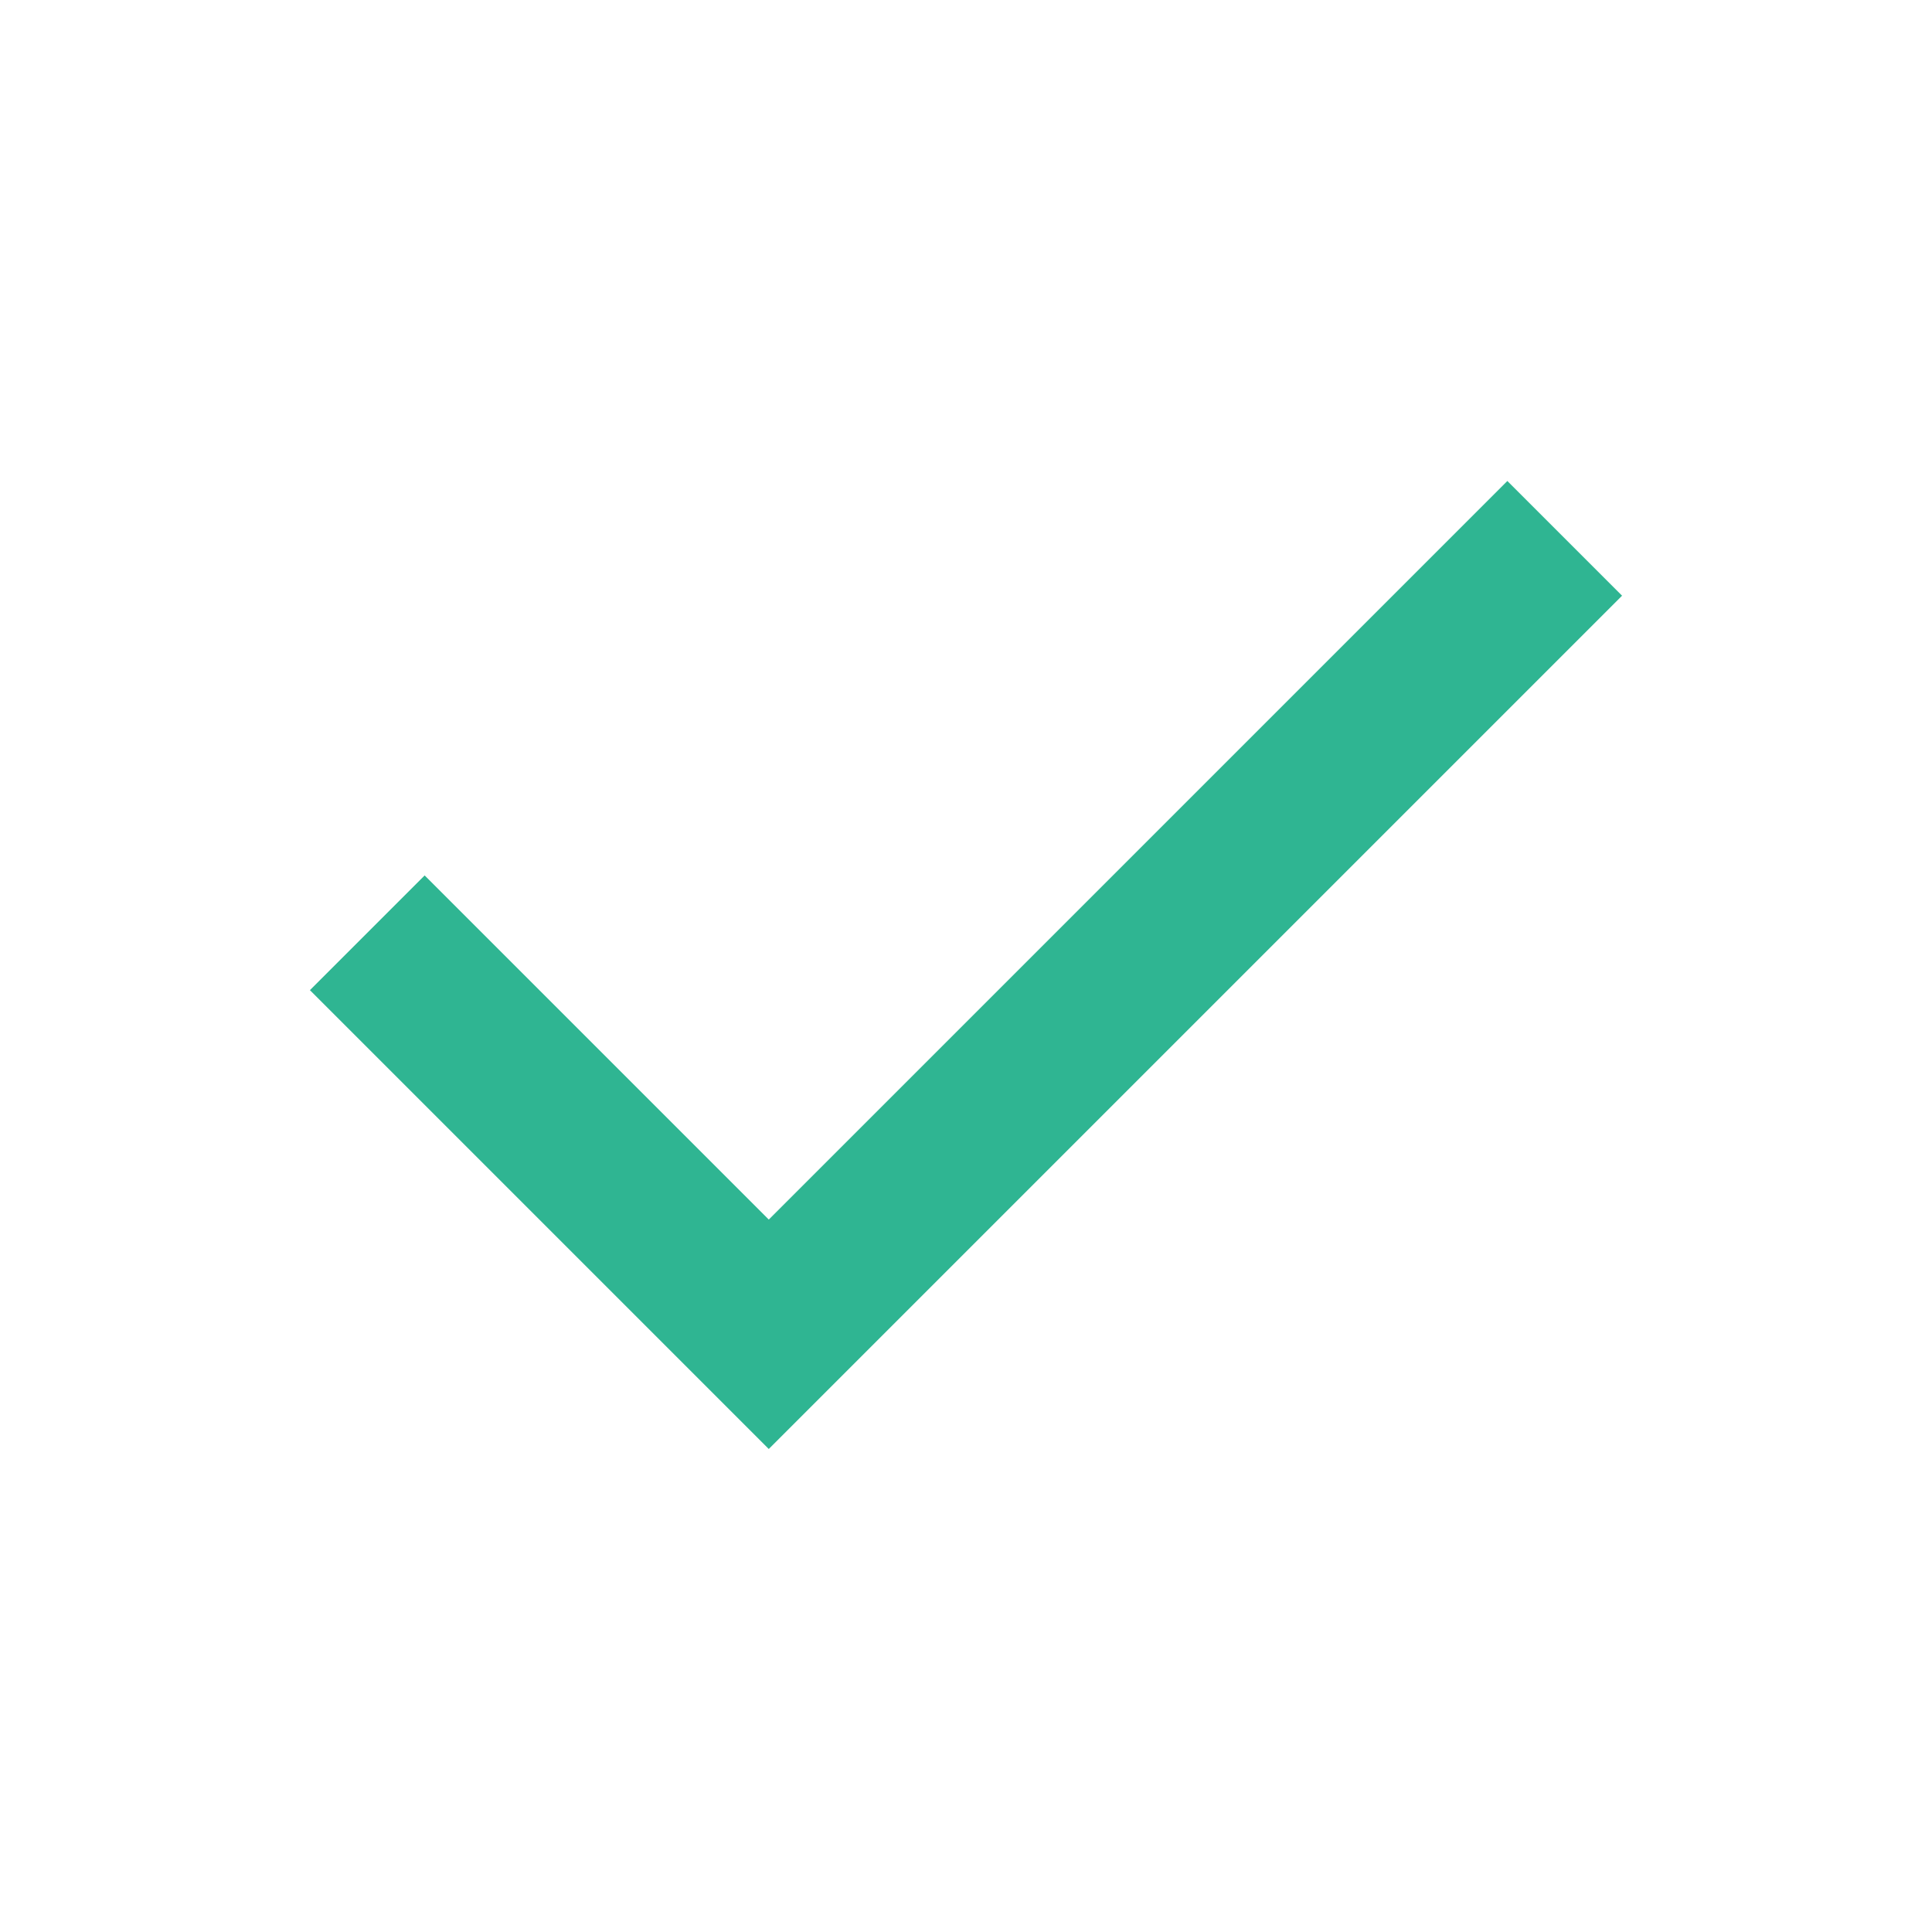
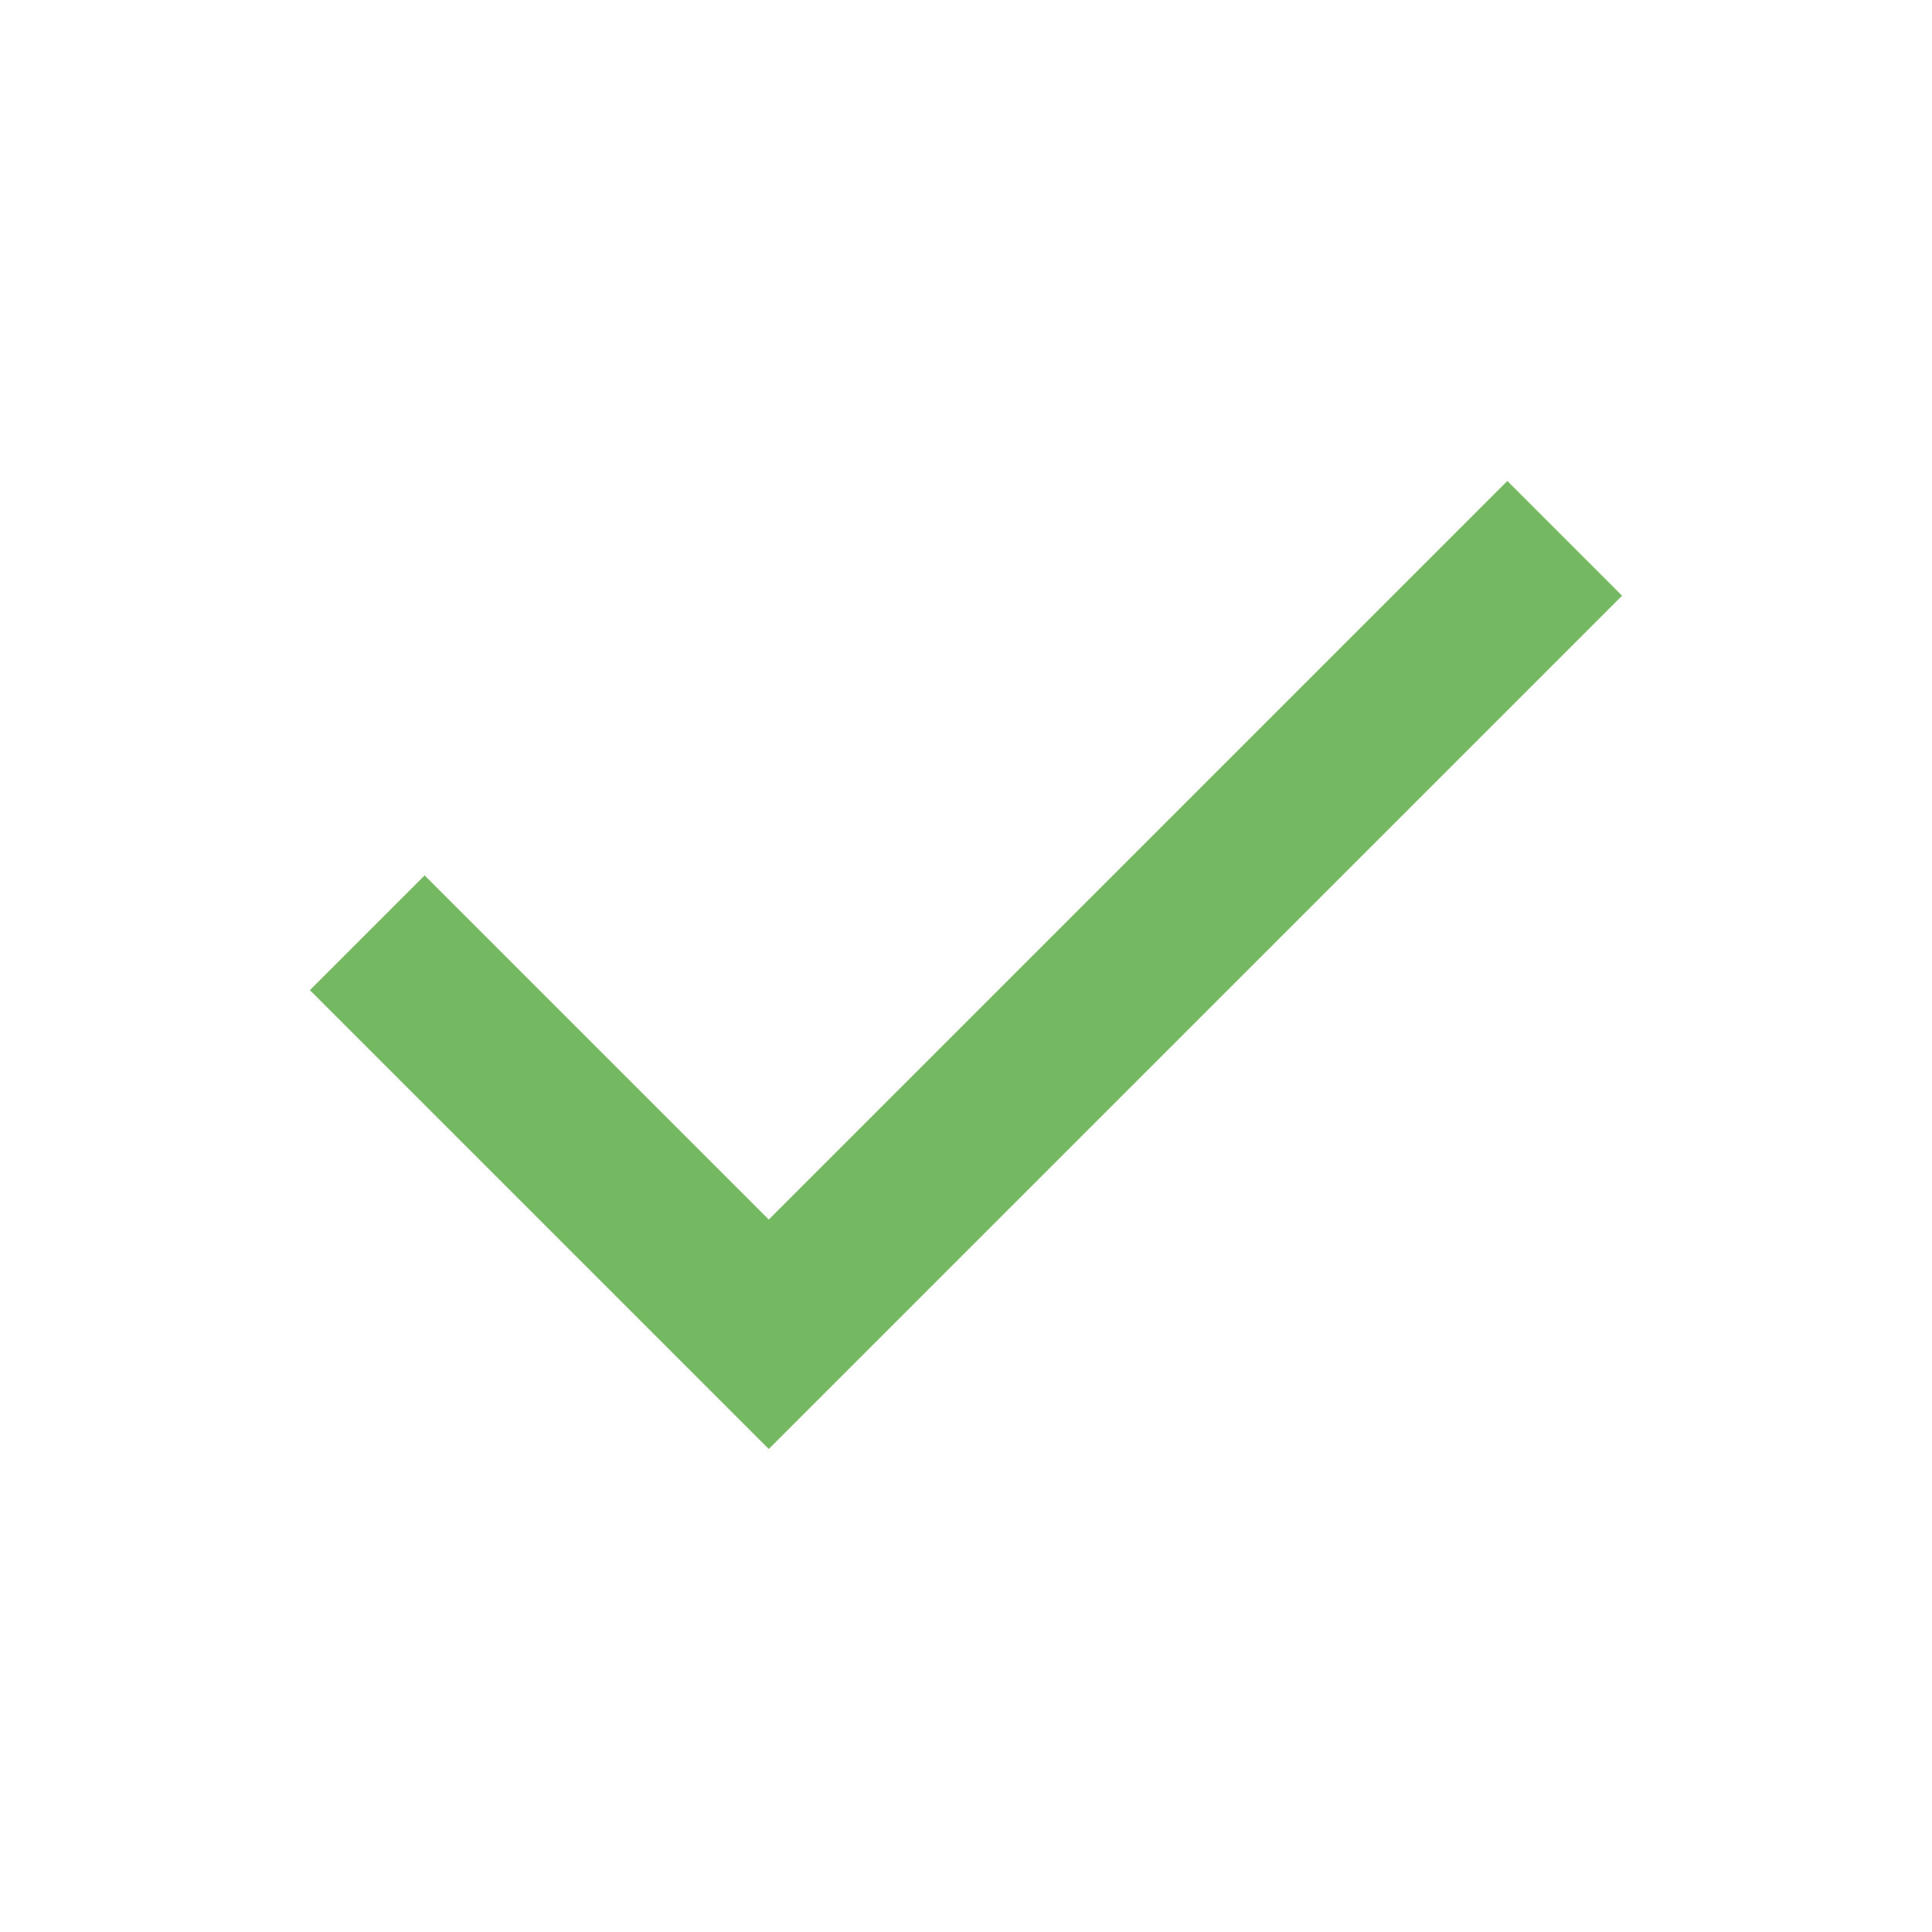
<svg xmlns="http://www.w3.org/2000/svg" width="24" height="24" viewBox="0 0 24 24" fill="none">
-   <path d="M9.55 18L3.85 12.3L5.275 10.875L9.55 15.15L18.725 5.975L20.15 7.4L9.55 18Z" fill="#2FB592" />
+   <path d="M9.55 18L3.85 12.3L5.275 10.875L9.55 15.15L18.725 5.975L20.15 7.4L9.55 18Z" fill="#74B861" />
</svg>
